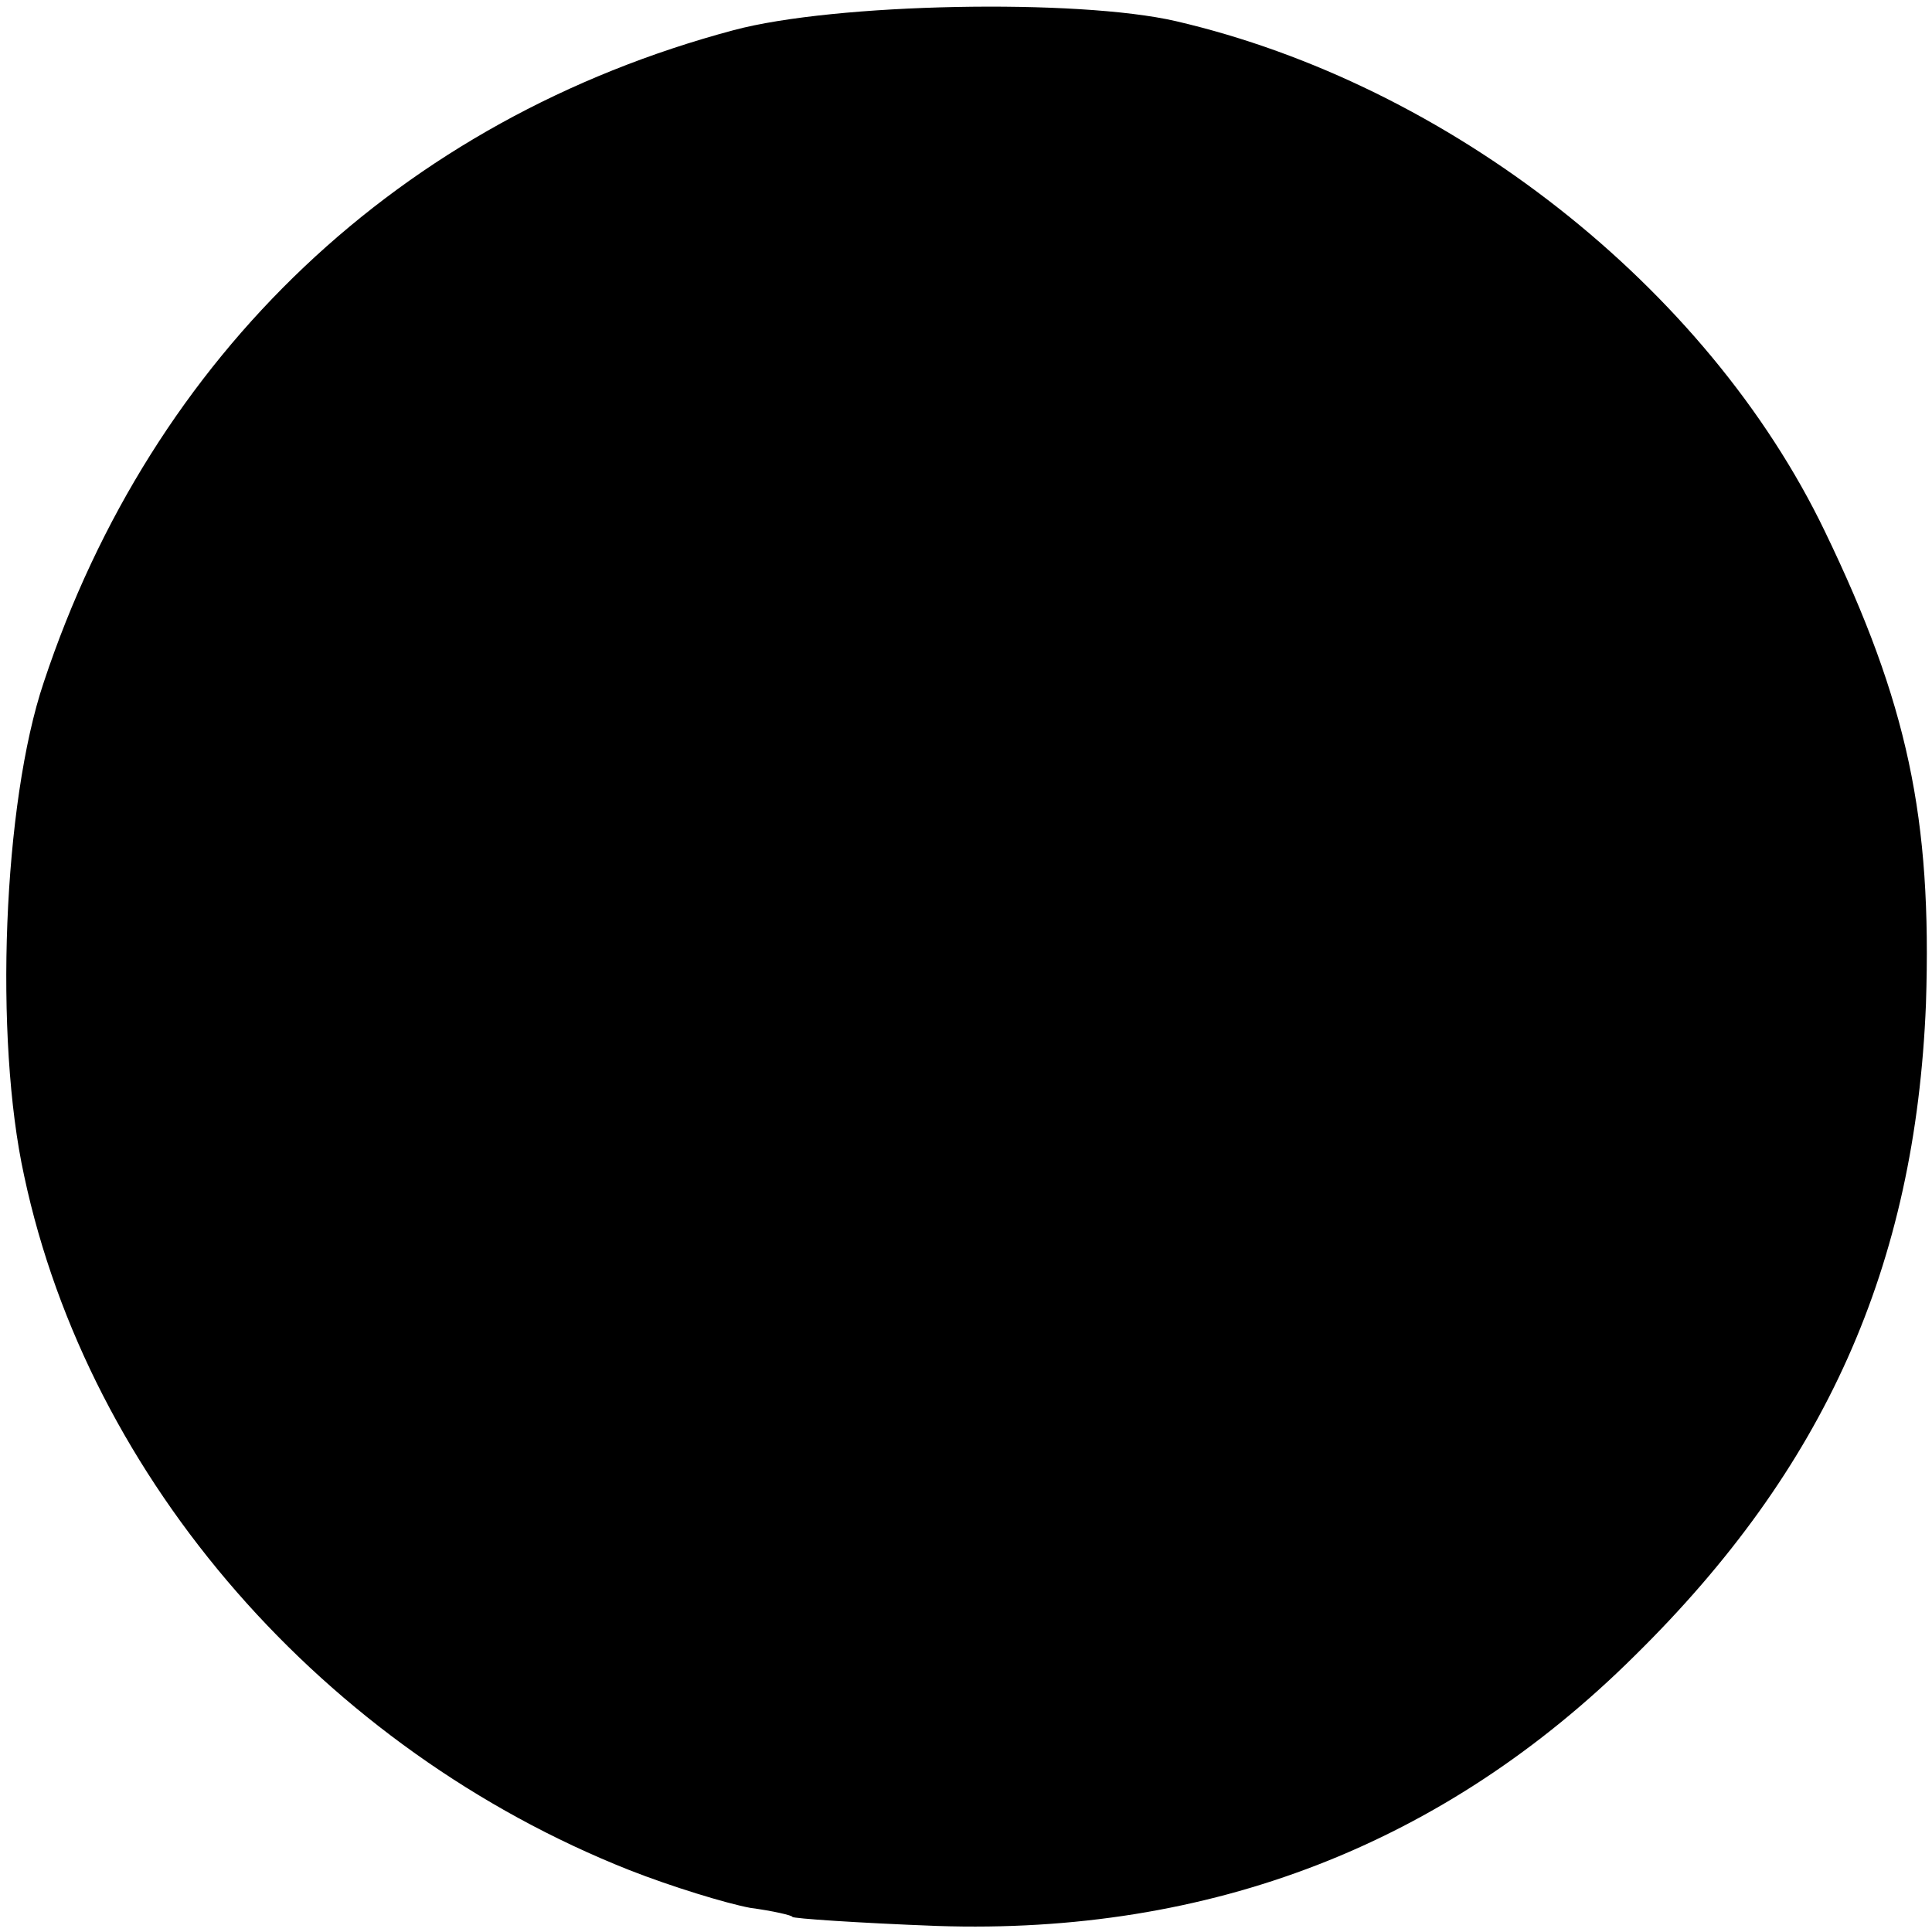
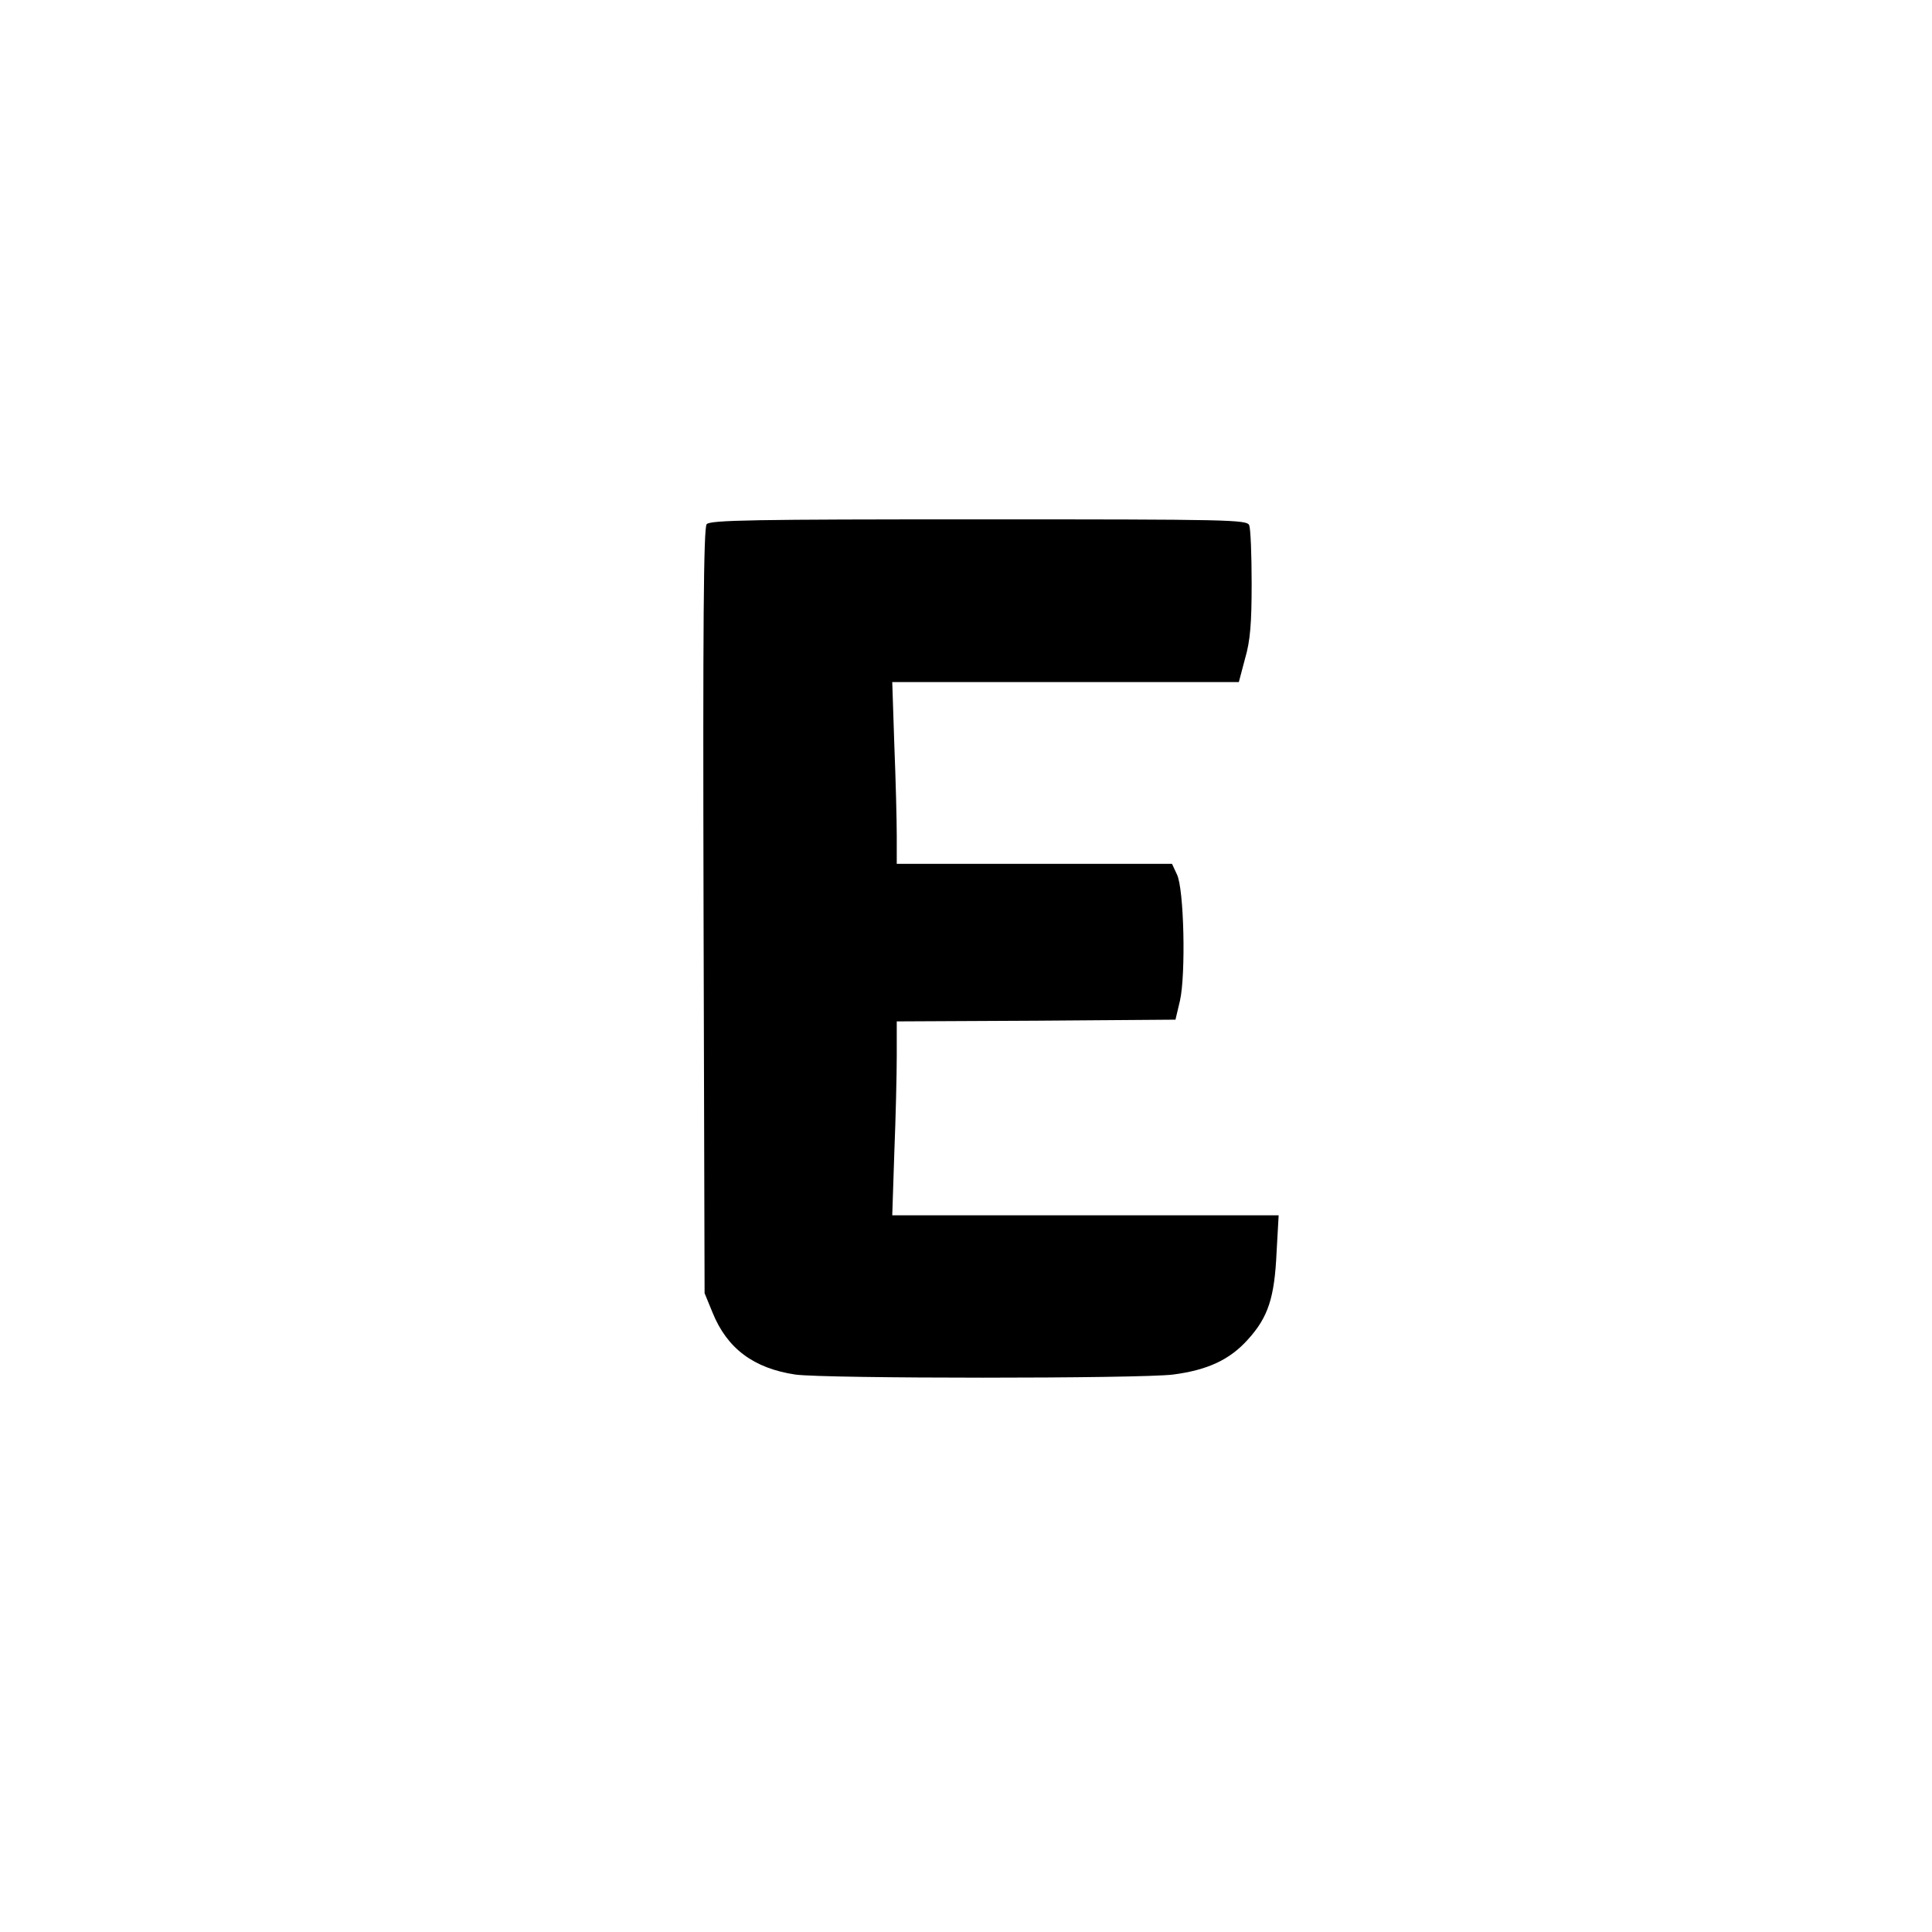
- <svg xmlns="http://www.w3.org/2000/svg" version="1.0" width="128pt" height="128pt" viewBox="0 0 128 128" preserveAspectRatio="xMidYMid meet">
-   <g transform="translate(0,128) scale(0.1,-0.1)" fill="#000000" stroke="none">
-     <path d="M486 1260 c-221 -59 -385 -215 -457 -432 -27 -80 -33 -236 -13 -327 43 -202 199 -380 401 -460 28 -11 64 -22 80 -25 15 -2 28 -5 28 -6 0 -1 43 -4 96 -6 181 -6 336 54 462 179 126 124 186 258 193 432 4 123 -12 199 -67 313 -78 162 -249 296 -430 338 -65 15 -226 12 -293 -6z" />
+ <svg xmlns="http://www.w3.org/2000/svg" version="1.0" width="558pt" height="558pt" viewBox="0 0 558 558" preserveAspectRatio="xMidYMid meet">
+   <g transform="translate(0,558) scale(0.1,-0.1)" fill="#000000" stroke="none">
+     <path d="M2041 4066 c-9 -10 -11 -298 -9 -1117 l3 -1104 23 -56 c42 -104 119 -161 239 -179 87 -12 994 -12 1091 0 100 13 164 43 216 101 59 65 77 121 83 252 l6 107 -558 0 -558 0 6 182 c4 99 7 225 7 279 l0 99 402 2 403 3 13 55 c17 75 12 324 -9 365 l-14 30 -398 0 -397 0 0 81 c0 44 -3 163 -7 262 l-6 182 500 0 501 0 18 68 c15 51 19 102 19 217 0 83 -3 158 -7 168 -7 16 -54 17 -781 17 -647 0 -776 -2 -786 -14z" />
  </g>
</svg>
